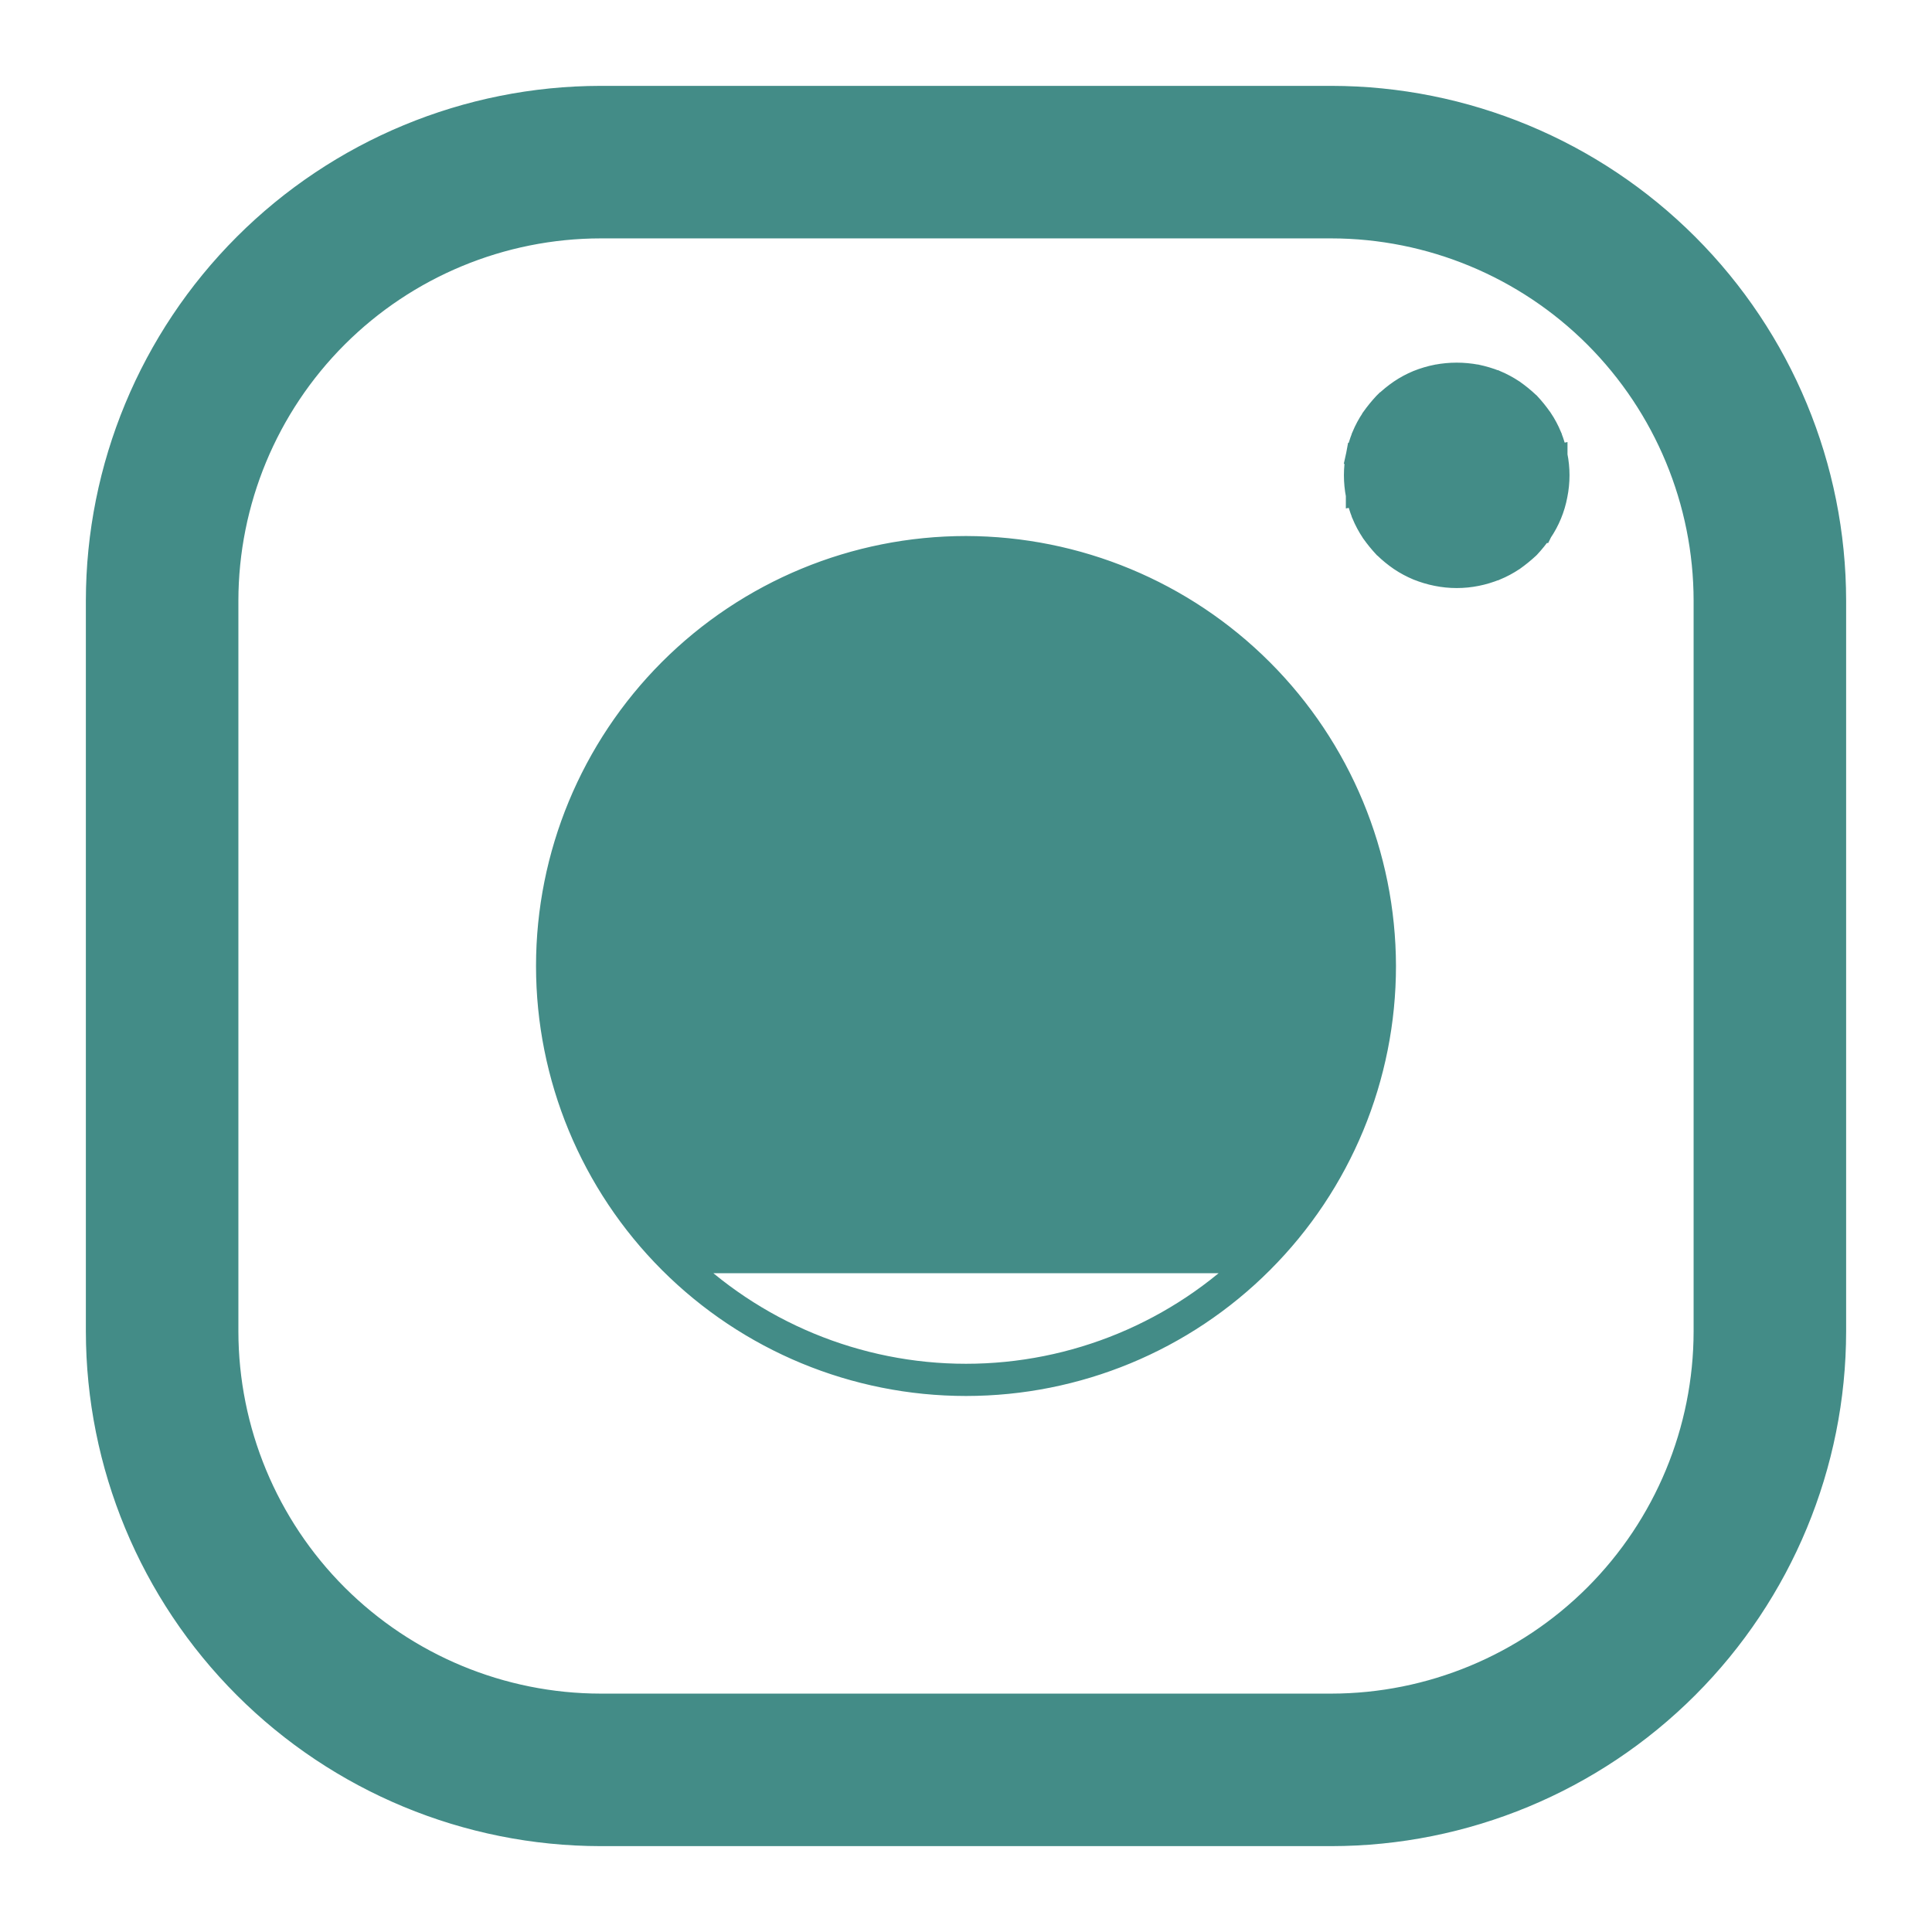
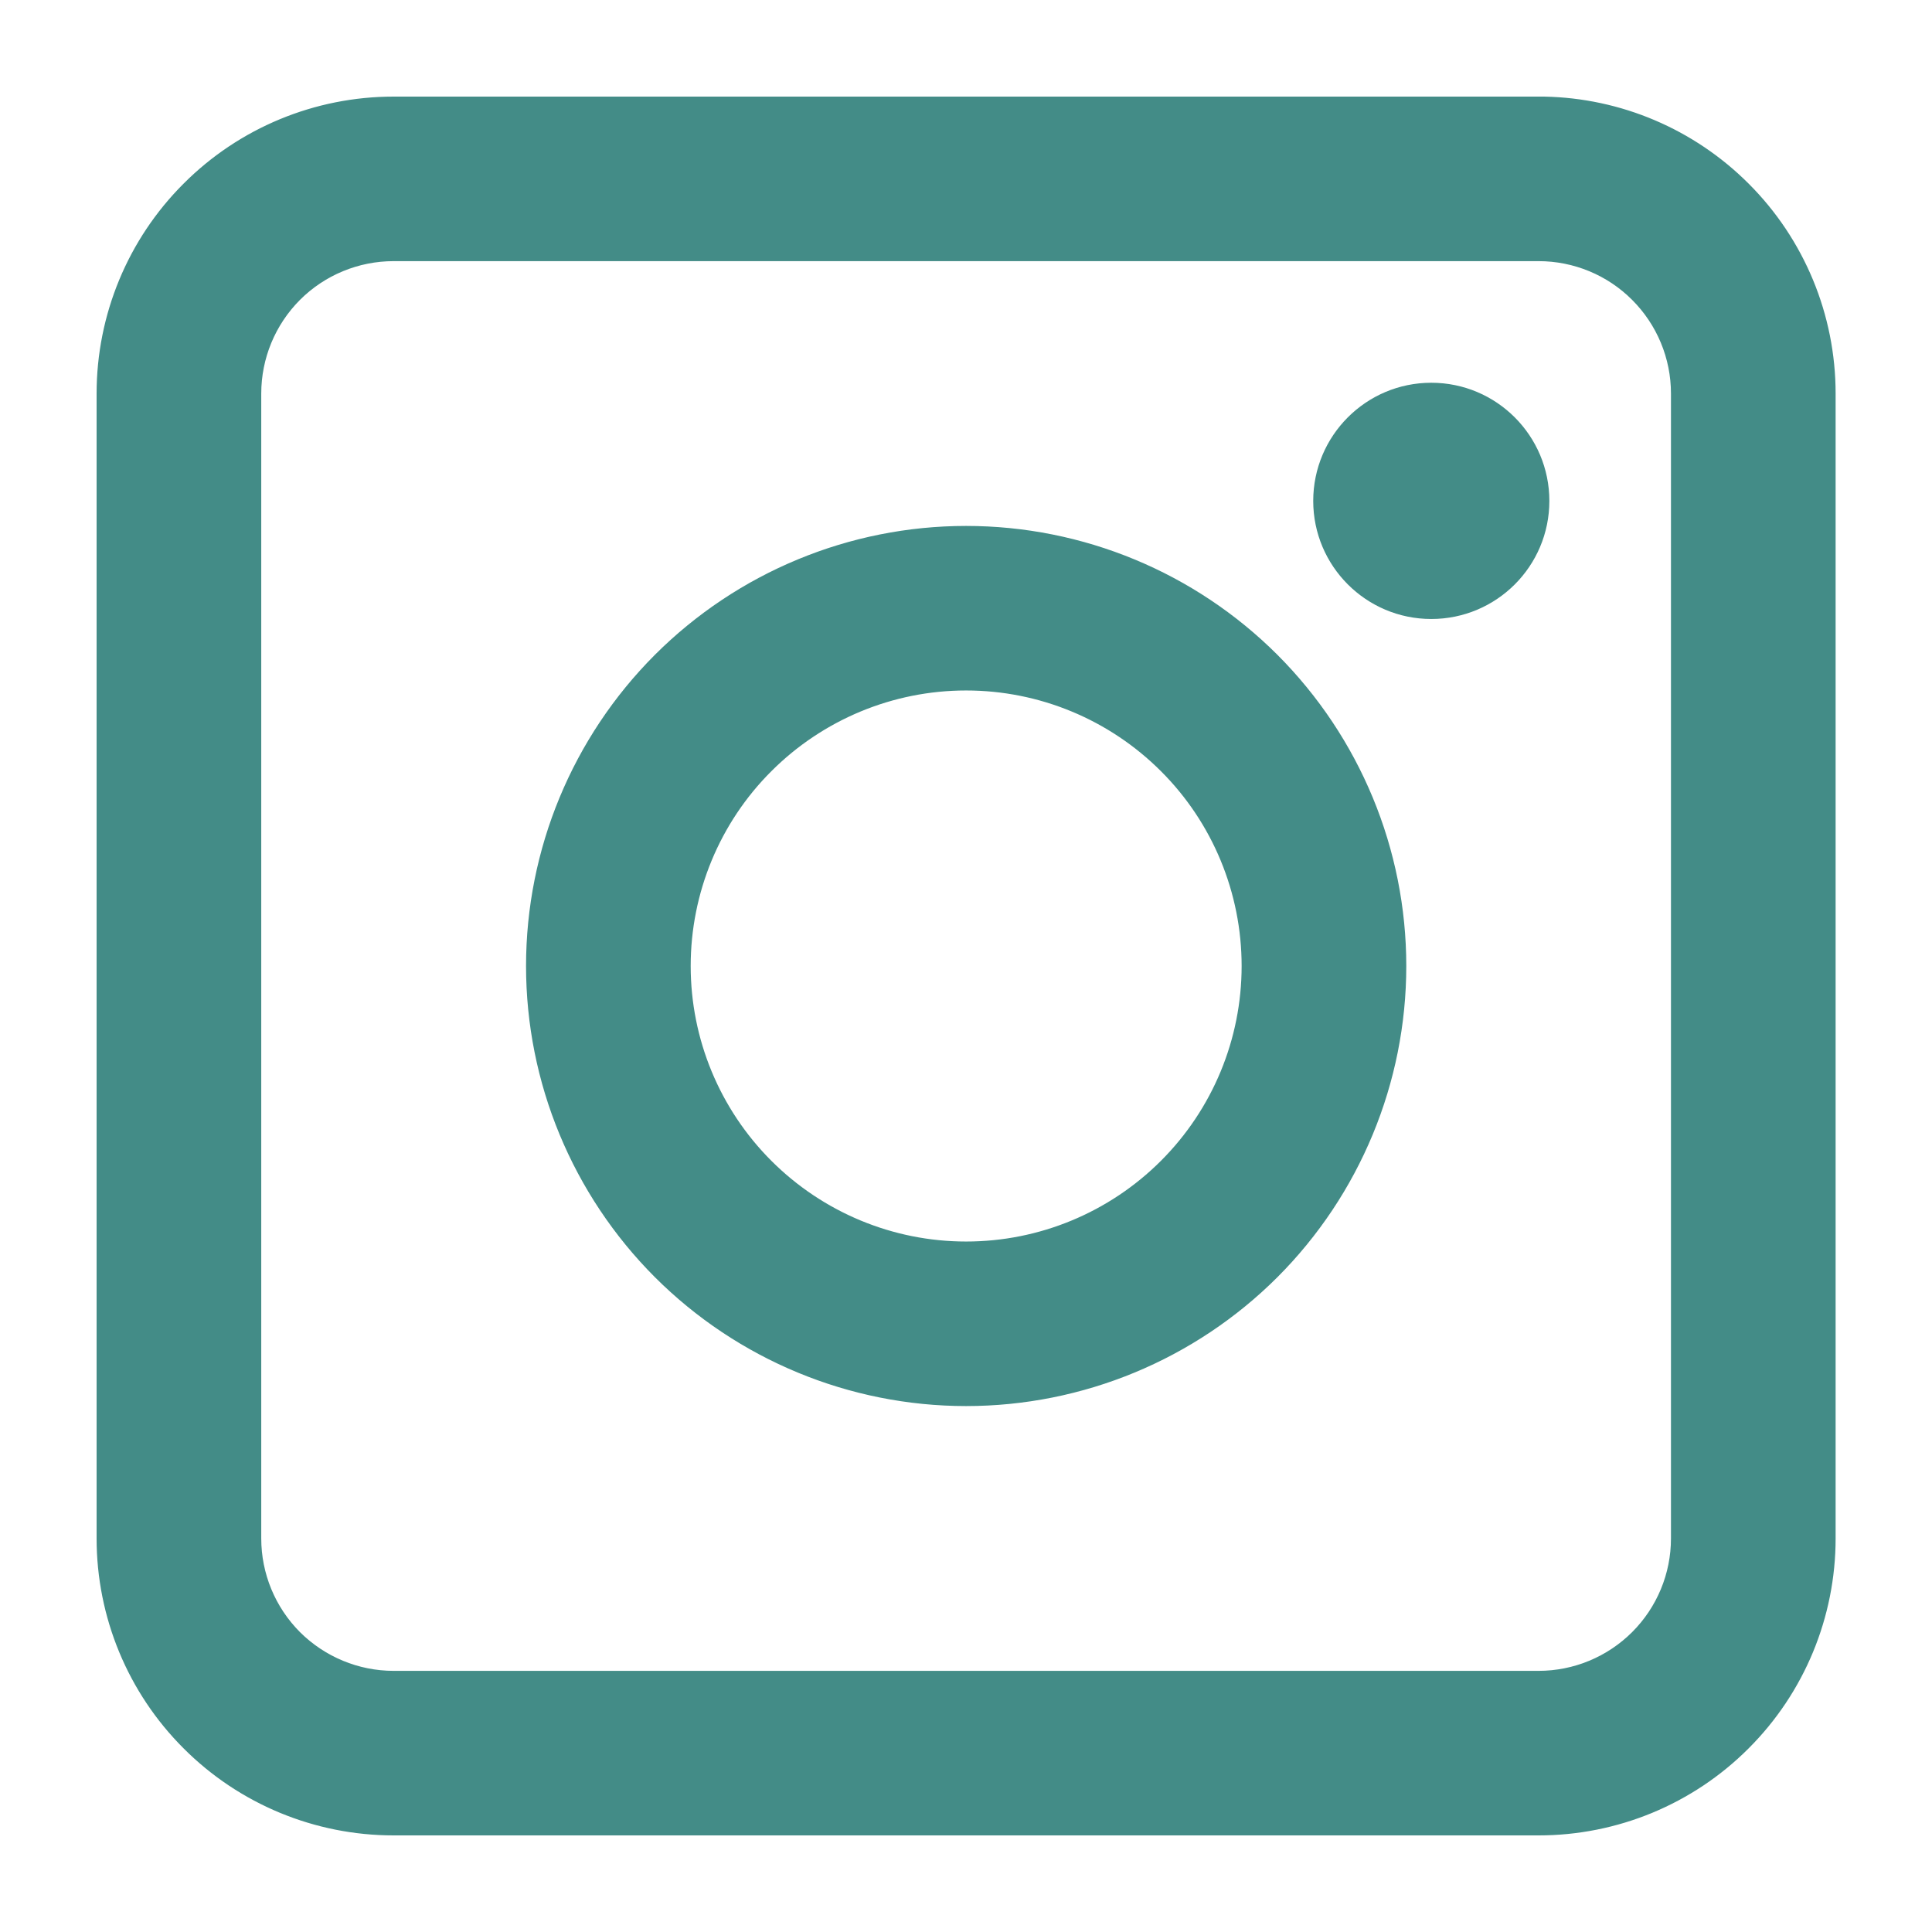
<svg xmlns="http://www.w3.org/2000/svg" width="18" height="18" viewBox="0 0 18 18" fill="none">
-   <path d="M12.906 9L12.906 9C12.906 10.036 12.495 11.029 11.762 11.762C11.762 11.762 11.762 11.762 11.762 11.762M12.906 9L6.309 11.691C7.023 12.405 7.991 12.806 9 12.806C10.009 12.806 10.977 12.405 11.691 11.691L11.762 11.762M12.906 9C12.904 7.965 12.492 6.972 11.76 6.24C11.028 5.508 10.036 5.096 9 5.094H9C7.964 5.094 6.971 5.505 6.238 6.238M12.906 9L6.238 6.238M11.762 11.762C11.03 12.495 10.036 12.906 9 12.906C7.964 12.906 6.971 12.495 6.238 11.762M11.762 11.762L6.238 11.762M6.238 11.762C5.506 11.03 5.094 10.036 5.094 9C5.094 7.964 5.506 6.971 6.238 6.238C6.238 6.238 6.238 6.238 6.238 6.238M6.238 11.762L12.806 9C12.804 7.991 12.403 7.024 11.689 6.311C10.976 5.597 10.009 5.196 9 5.194C7.991 5.194 7.023 5.595 6.309 6.309L6.238 6.238M14.504 4.242C14.492 4.181 14.474 4.121 14.451 4.064L14.451 4.063C14.427 4.006 14.398 3.951 14.363 3.899L14.363 3.899L14.361 3.897C14.327 3.848 14.289 3.801 14.248 3.757L14.248 3.757L14.243 3.753C14.199 3.711 14.152 3.673 14.102 3.638L14.102 3.638L14.101 3.637C14.049 3.603 13.994 3.573 13.937 3.549L13.937 3.549L13.935 3.549C13.878 3.526 13.819 3.509 13.759 3.496L13.759 3.496L13.757 3.496C13.634 3.473 13.509 3.473 13.387 3.496L13.386 3.496C13.325 3.508 13.265 3.526 13.207 3.549L13.207 3.549C13.149 3.573 13.095 3.602 13.043 3.637L13.043 3.637C12.992 3.672 12.944 3.711 12.9 3.754L12.899 3.754L12.896 3.757C12.855 3.801 12.817 3.848 12.782 3.897L12.782 3.897L12.781 3.9C12.746 3.951 12.717 4.006 12.693 4.063L12.693 4.064C12.67 4.121 12.652 4.181 12.639 4.242L12.738 4.261L12.639 4.242C12.615 4.365 12.615 4.491 12.639 4.614M14.504 4.242C14.529 4.365 14.529 4.491 14.504 4.614C14.481 4.737 14.433 4.854 14.363 4.957L14.362 4.959L14.361 4.959C14.327 5.008 14.289 5.055 14.248 5.099L14.243 5.104L14.243 5.104C14.199 5.145 14.152 5.183 14.103 5.218L14.101 5.219L14.101 5.219C14.049 5.254 13.994 5.283 13.937 5.307L13.935 5.307L13.935 5.307C13.878 5.33 13.819 5.348 13.759 5.36L13.759 5.36C13.636 5.385 13.508 5.385 13.385 5.36C13.324 5.348 13.265 5.33 13.207 5.307L13.207 5.307C13.15 5.283 13.095 5.254 13.043 5.219L13.043 5.219C12.992 5.184 12.944 5.145 12.9 5.102L12.896 5.099L12.896 5.099C12.855 5.055 12.817 5.008 12.782 4.959L12.781 4.957L12.781 4.957C12.746 4.905 12.717 4.85 12.693 4.793L12.693 4.792C12.67 4.735 12.652 4.675 12.639 4.614M14.504 4.242C14.504 4.242 14.504 4.242 14.504 4.242L14.406 4.261L14.504 4.241C14.504 4.241 14.504 4.241 14.504 4.242ZM12.639 4.614L12.738 4.595L12.639 4.615C12.639 4.615 12.639 4.614 12.639 4.614ZM17.1 5.596V5.596C17.099 4.351 16.603 3.157 15.723 2.277C14.843 1.397 13.649 0.901 12.404 0.9H12.404L5.596 0.9L5.596 0.9C4.351 0.901 3.157 1.397 2.277 2.277C1.397 3.157 0.901 4.351 0.9 5.596V5.596L0.9 12.404L0.9 12.404C0.901 13.649 1.397 14.843 2.277 15.723C3.157 16.603 4.351 17.099 5.596 17.1H5.596H12.404H12.404C13.649 17.099 14.843 16.603 15.723 15.723C16.603 14.843 17.099 13.649 17.1 12.404V12.404V5.596ZM14.86 3.14L14.86 3.14C15.511 3.792 15.878 4.675 15.879 5.596V12.404C15.878 13.325 15.511 14.209 14.86 14.86L14.86 14.86C14.209 15.511 13.325 15.878 12.404 15.879H5.596C4.675 15.878 3.792 15.511 3.14 14.86L3.14 14.86C2.489 14.209 2.122 13.325 2.121 12.404C2.121 12.404 2.121 12.404 2.121 12.404V5.596C2.121 5.596 2.121 5.596 2.121 5.596C2.122 4.675 2.489 3.791 3.14 3.14L3.14 3.14C3.791 2.489 4.675 2.122 5.596 2.121C5.596 2.121 5.596 2.121 5.596 2.121H12.404C12.404 2.121 12.404 2.121 12.404 2.121C13.325 2.122 14.209 2.489 14.86 3.14Z" fill="#438C87" stroke="#438C87" stroke-width="0.2" />
+   <path d="M14.385 0.95V0.95H14.335H3.667C2.946 0.95 2.255 1.236 1.746 1.746C1.236 2.255 0.95 2.946 0.95 3.667V14.333C0.95 15.054 1.236 15.745 1.746 16.254C2.255 16.764 2.946 17.05 3.667 17.05H14.335C15.056 17.05 15.747 16.764 16.256 16.254C16.766 15.745 17.052 15.054 17.052 14.333V3.667C17.052 2.946 16.766 2.255 16.256 1.746C15.758 1.248 15.088 0.963 14.385 0.95ZM15.618 14.283V14.333C15.618 14.674 15.483 15 15.242 15.241L15.242 15.241C15.002 15.481 14.675 15.617 14.335 15.617H3.667C3.327 15.617 3 15.481 2.759 15.241L2.759 15.241C2.519 15 2.384 14.674 2.384 14.333V3.667C2.384 3.326 2.519 3 2.759 2.759L2.759 2.759C3 2.518 3.327 2.383 3.667 2.383H14.335C14.675 2.383 15.002 2.518 15.242 2.759L15.242 2.759C15.483 3 15.618 3.326 15.618 3.667L15.618 14.283H15.618Z" fill="#438C87" stroke="#438C87" stroke-width="0.1" />
+   <path d="M6.137 6.136L6.137 6.136C5.378 6.896 4.951 7.926 4.951 9C4.951 10.074 5.378 11.104 6.137 11.864L6.137 11.864C6.897 12.623 7.927 13.05 9.001 13.05C10.076 13.05 11.106 12.623 11.866 11.864L11.866 11.864C12.625 11.104 13.052 10.074 13.052 9C13.052 7.926 12.625 6.896 11.866 6.136L11.866 6.136C11.106 5.377 10.076 4.95 9.001 4.95C7.927 4.95 6.897 5.377 6.137 6.136ZM9.001 11.617C8.307 11.617 7.642 11.341 7.151 10.85C6.66 10.359 6.385 9.694 6.385 9C6.385 8.306 6.66 7.64 7.151 7.15C7.642 6.659 8.307 6.383 9.001 6.383C9.696 6.383 10.361 6.659 10.852 7.15C11.343 7.64 11.618 8.306 11.618 9C11.618 9.694 11.343 10.359 10.852 10.85C10.361 11.341 9.696 11.617 9.001 11.617Z" fill="#438C87" stroke="#438C87" stroke-width="0.1" />
+   <path d="M13.335 5.717C13.915 5.717 14.385 5.247 14.385 4.667C14.385 4.087 13.915 3.616 13.335 3.616C12.755 3.616 12.285 4.087 12.285 4.667C12.285 5.246 12.755 5.717 13.335 5.717Z" fill="#438C87" stroke="#438C87" stroke-width="0.1" />
</svg>
